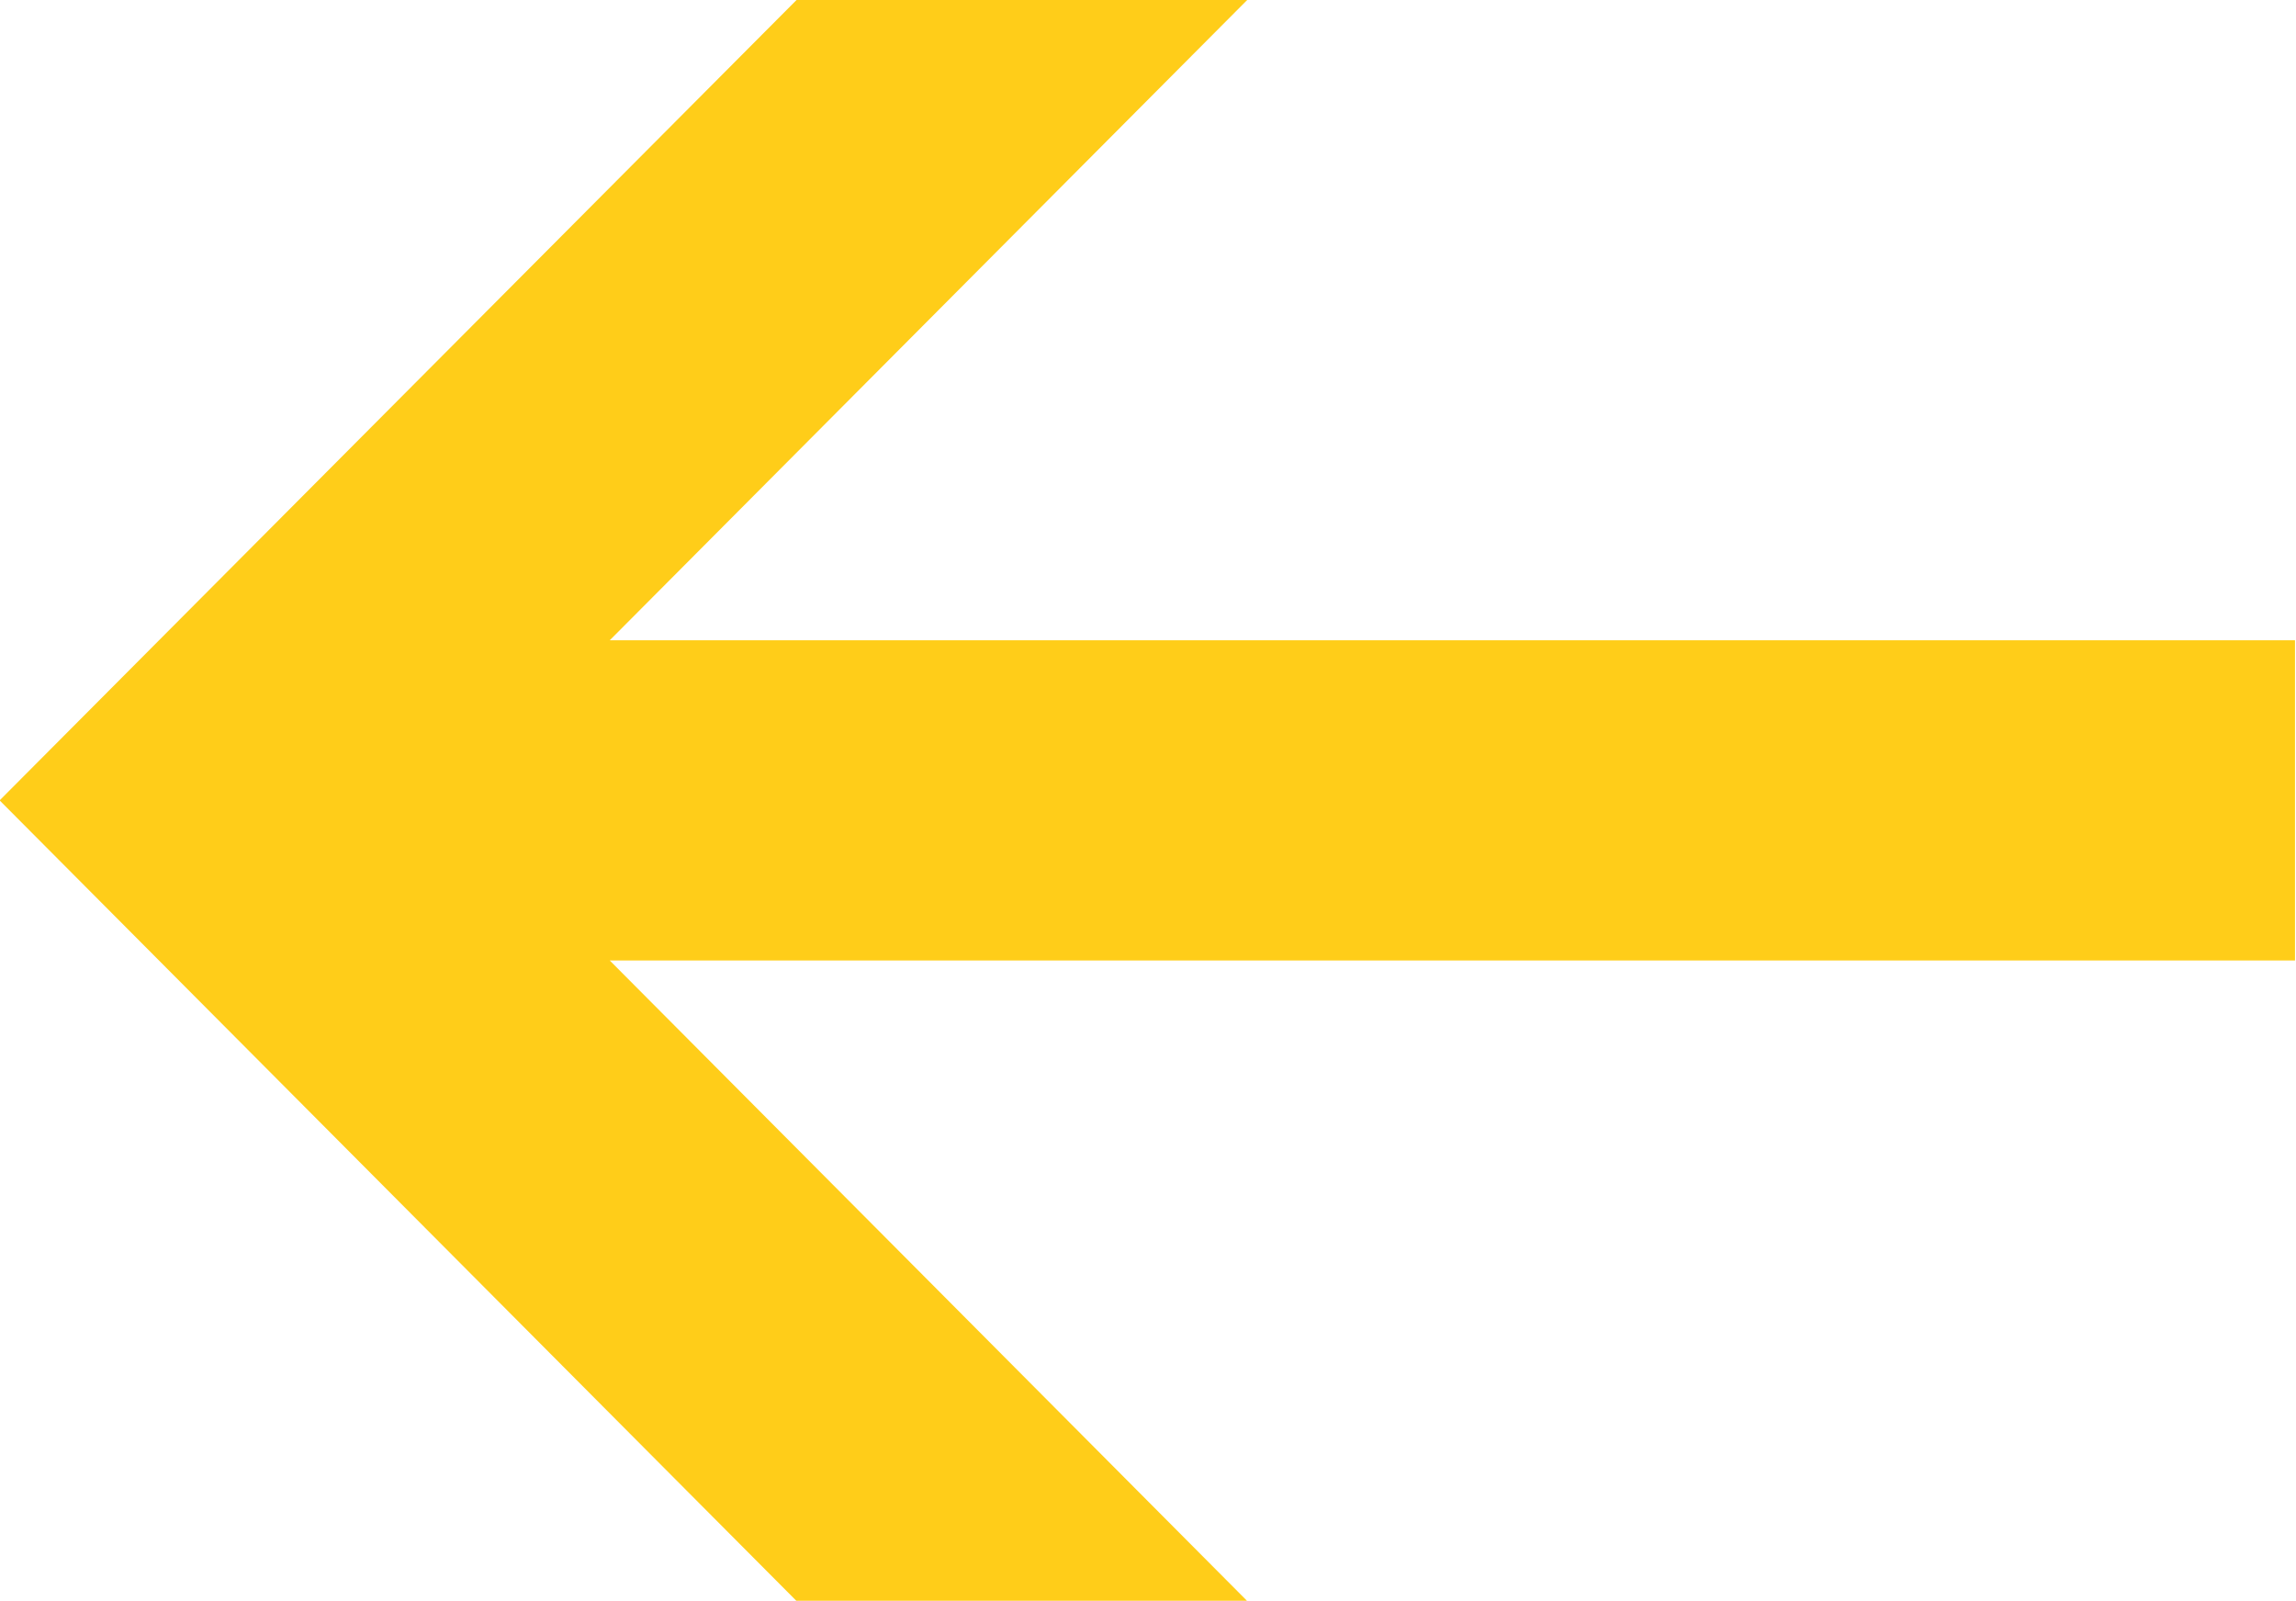
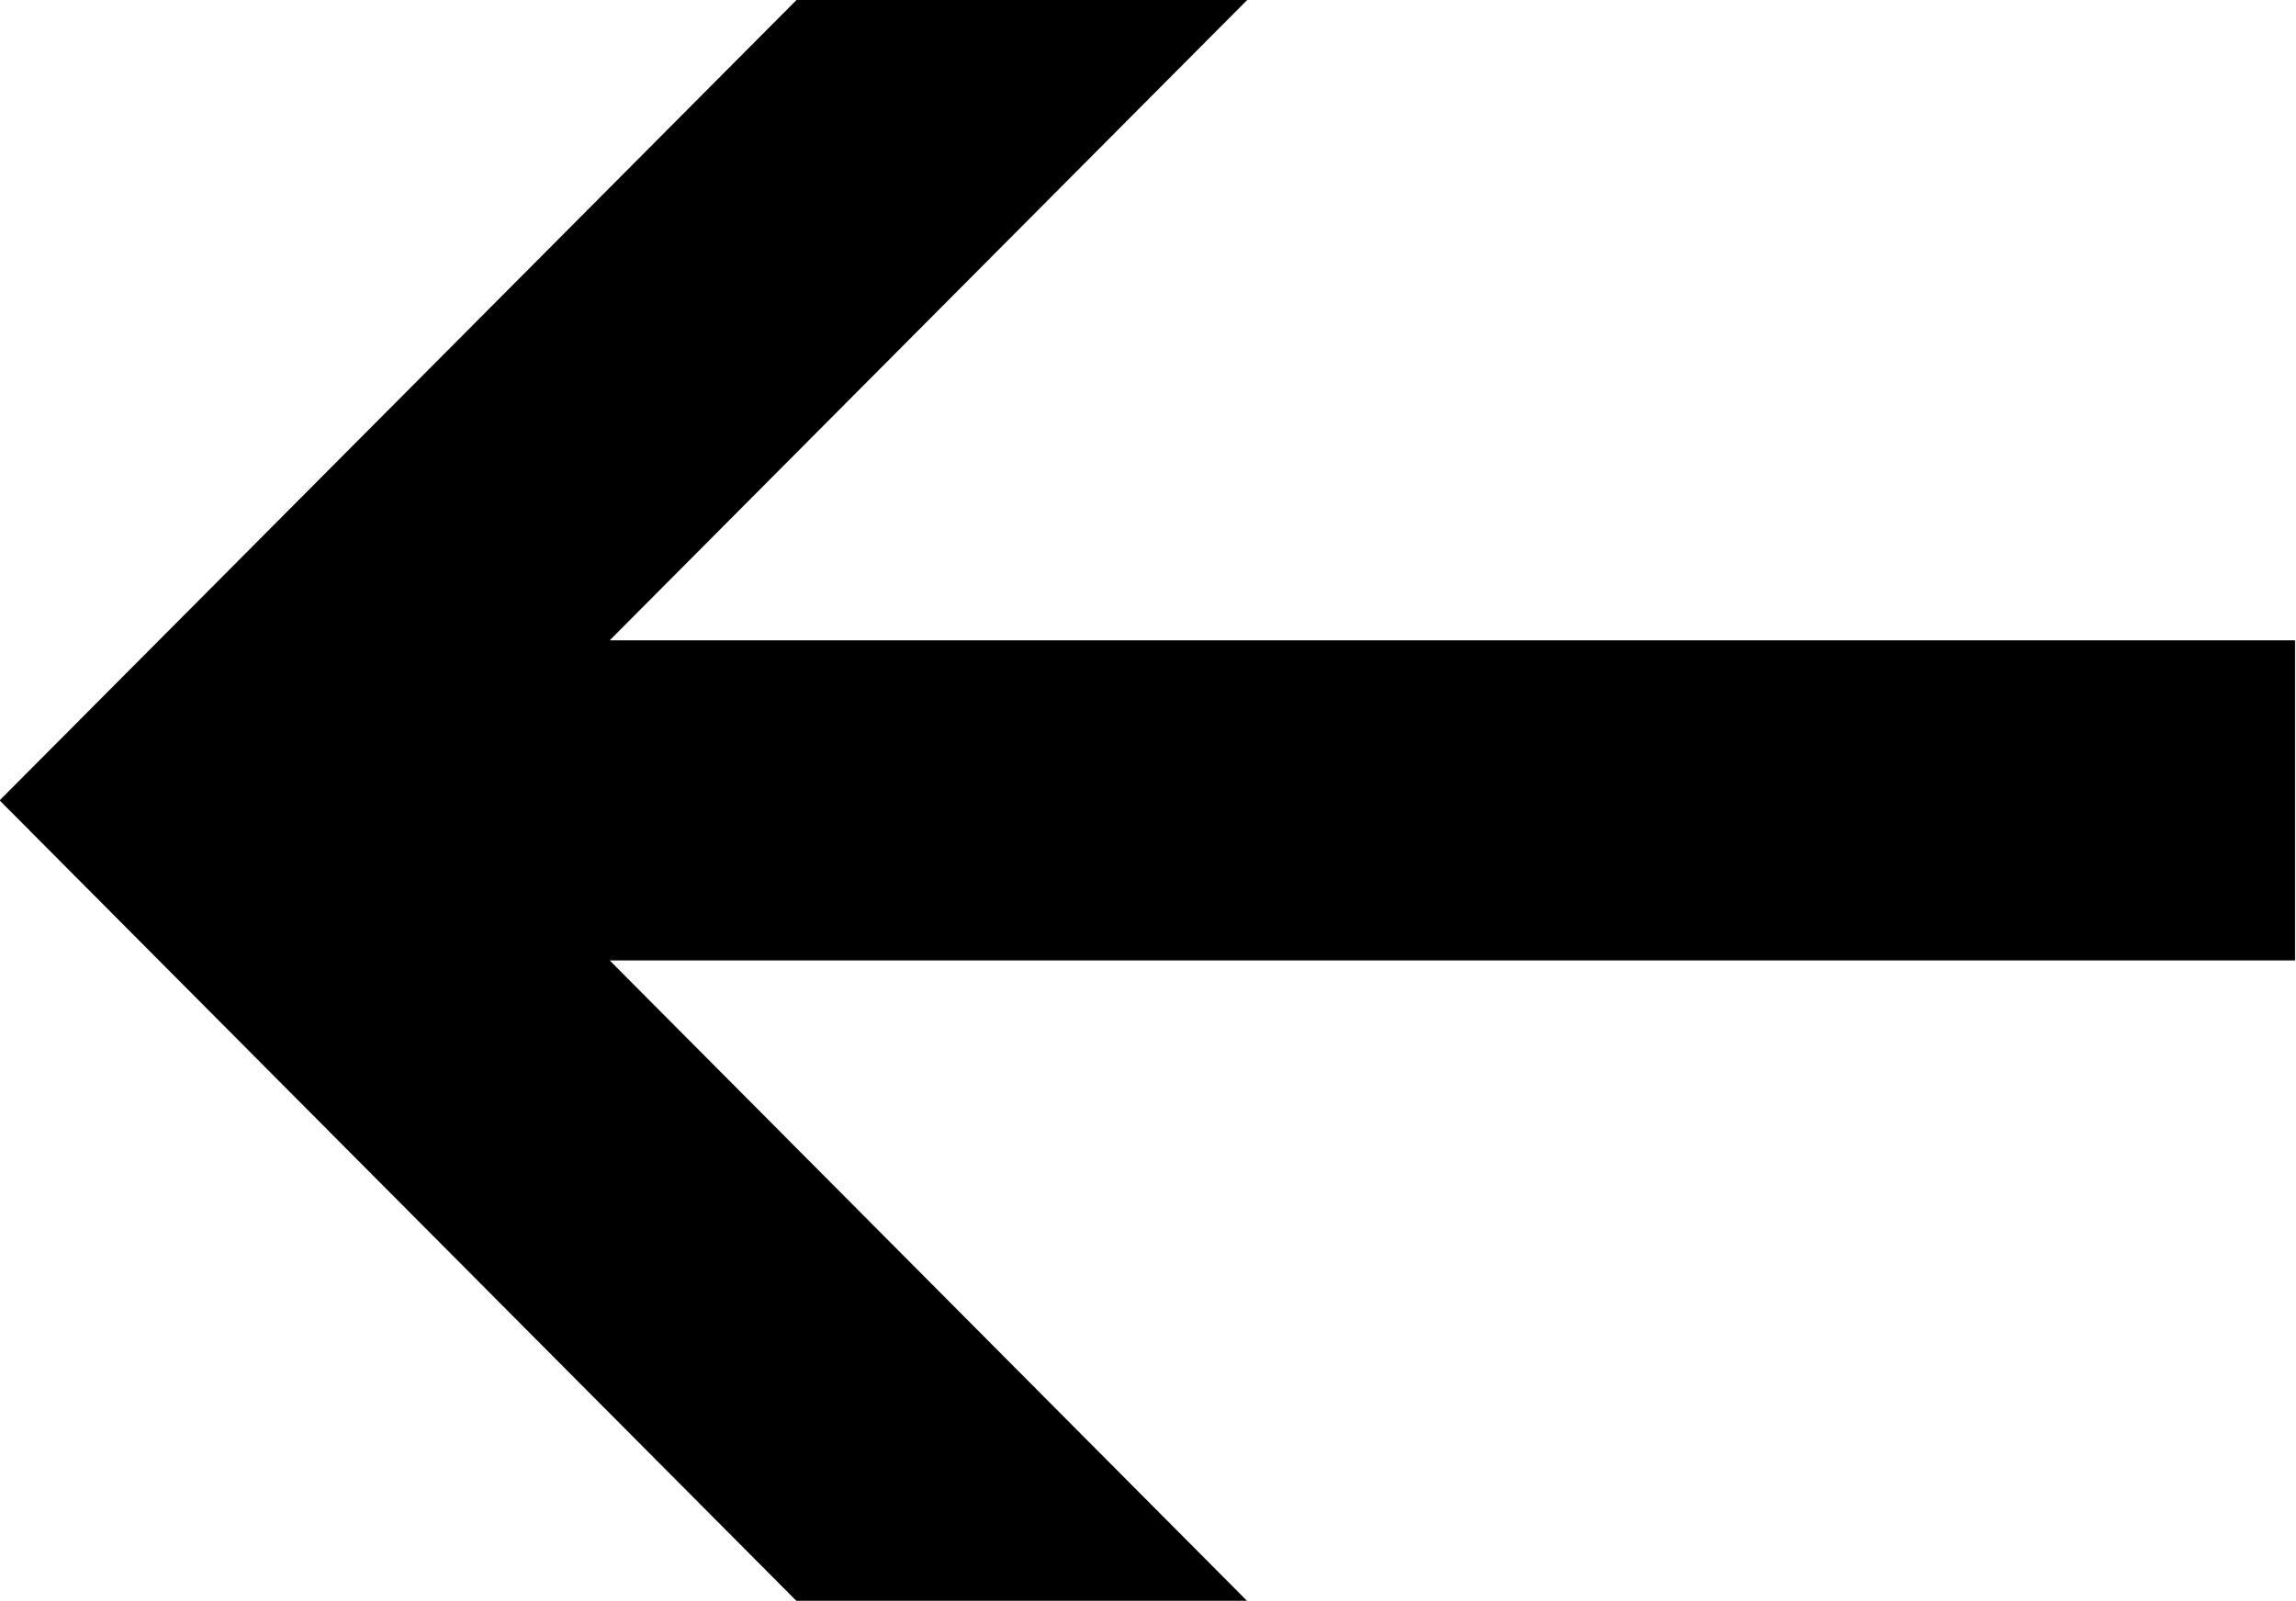
<svg xmlns="http://www.w3.org/2000/svg" width="30.125" height="21" viewBox="0 0 30.125 21">
-   <defs>
-     <style>
-       .cls-1 {
-         fill: #ffcd19;
-         fill-rule: evenodd;
-       }
-     </style>
-   </defs>
-   <path id="nawigacja_slajdera" data-name="nawigacja slajdera" class="cls-1" d="M237.109,708.4H215l8.364-8.4h-5.913l-10.456,10.5L217.448,721h5.913L215,712.6h22.112v-4.2Z" transform="translate(-207 -700)" />
+   <path d="M237.109,708.4H215l8.364-8.4h-5.913l-10.456,10.5L217.448,721h5.913L215,712.6h22.112v-4.2Z" transform="translate(-207 -700)" />
</svg>
